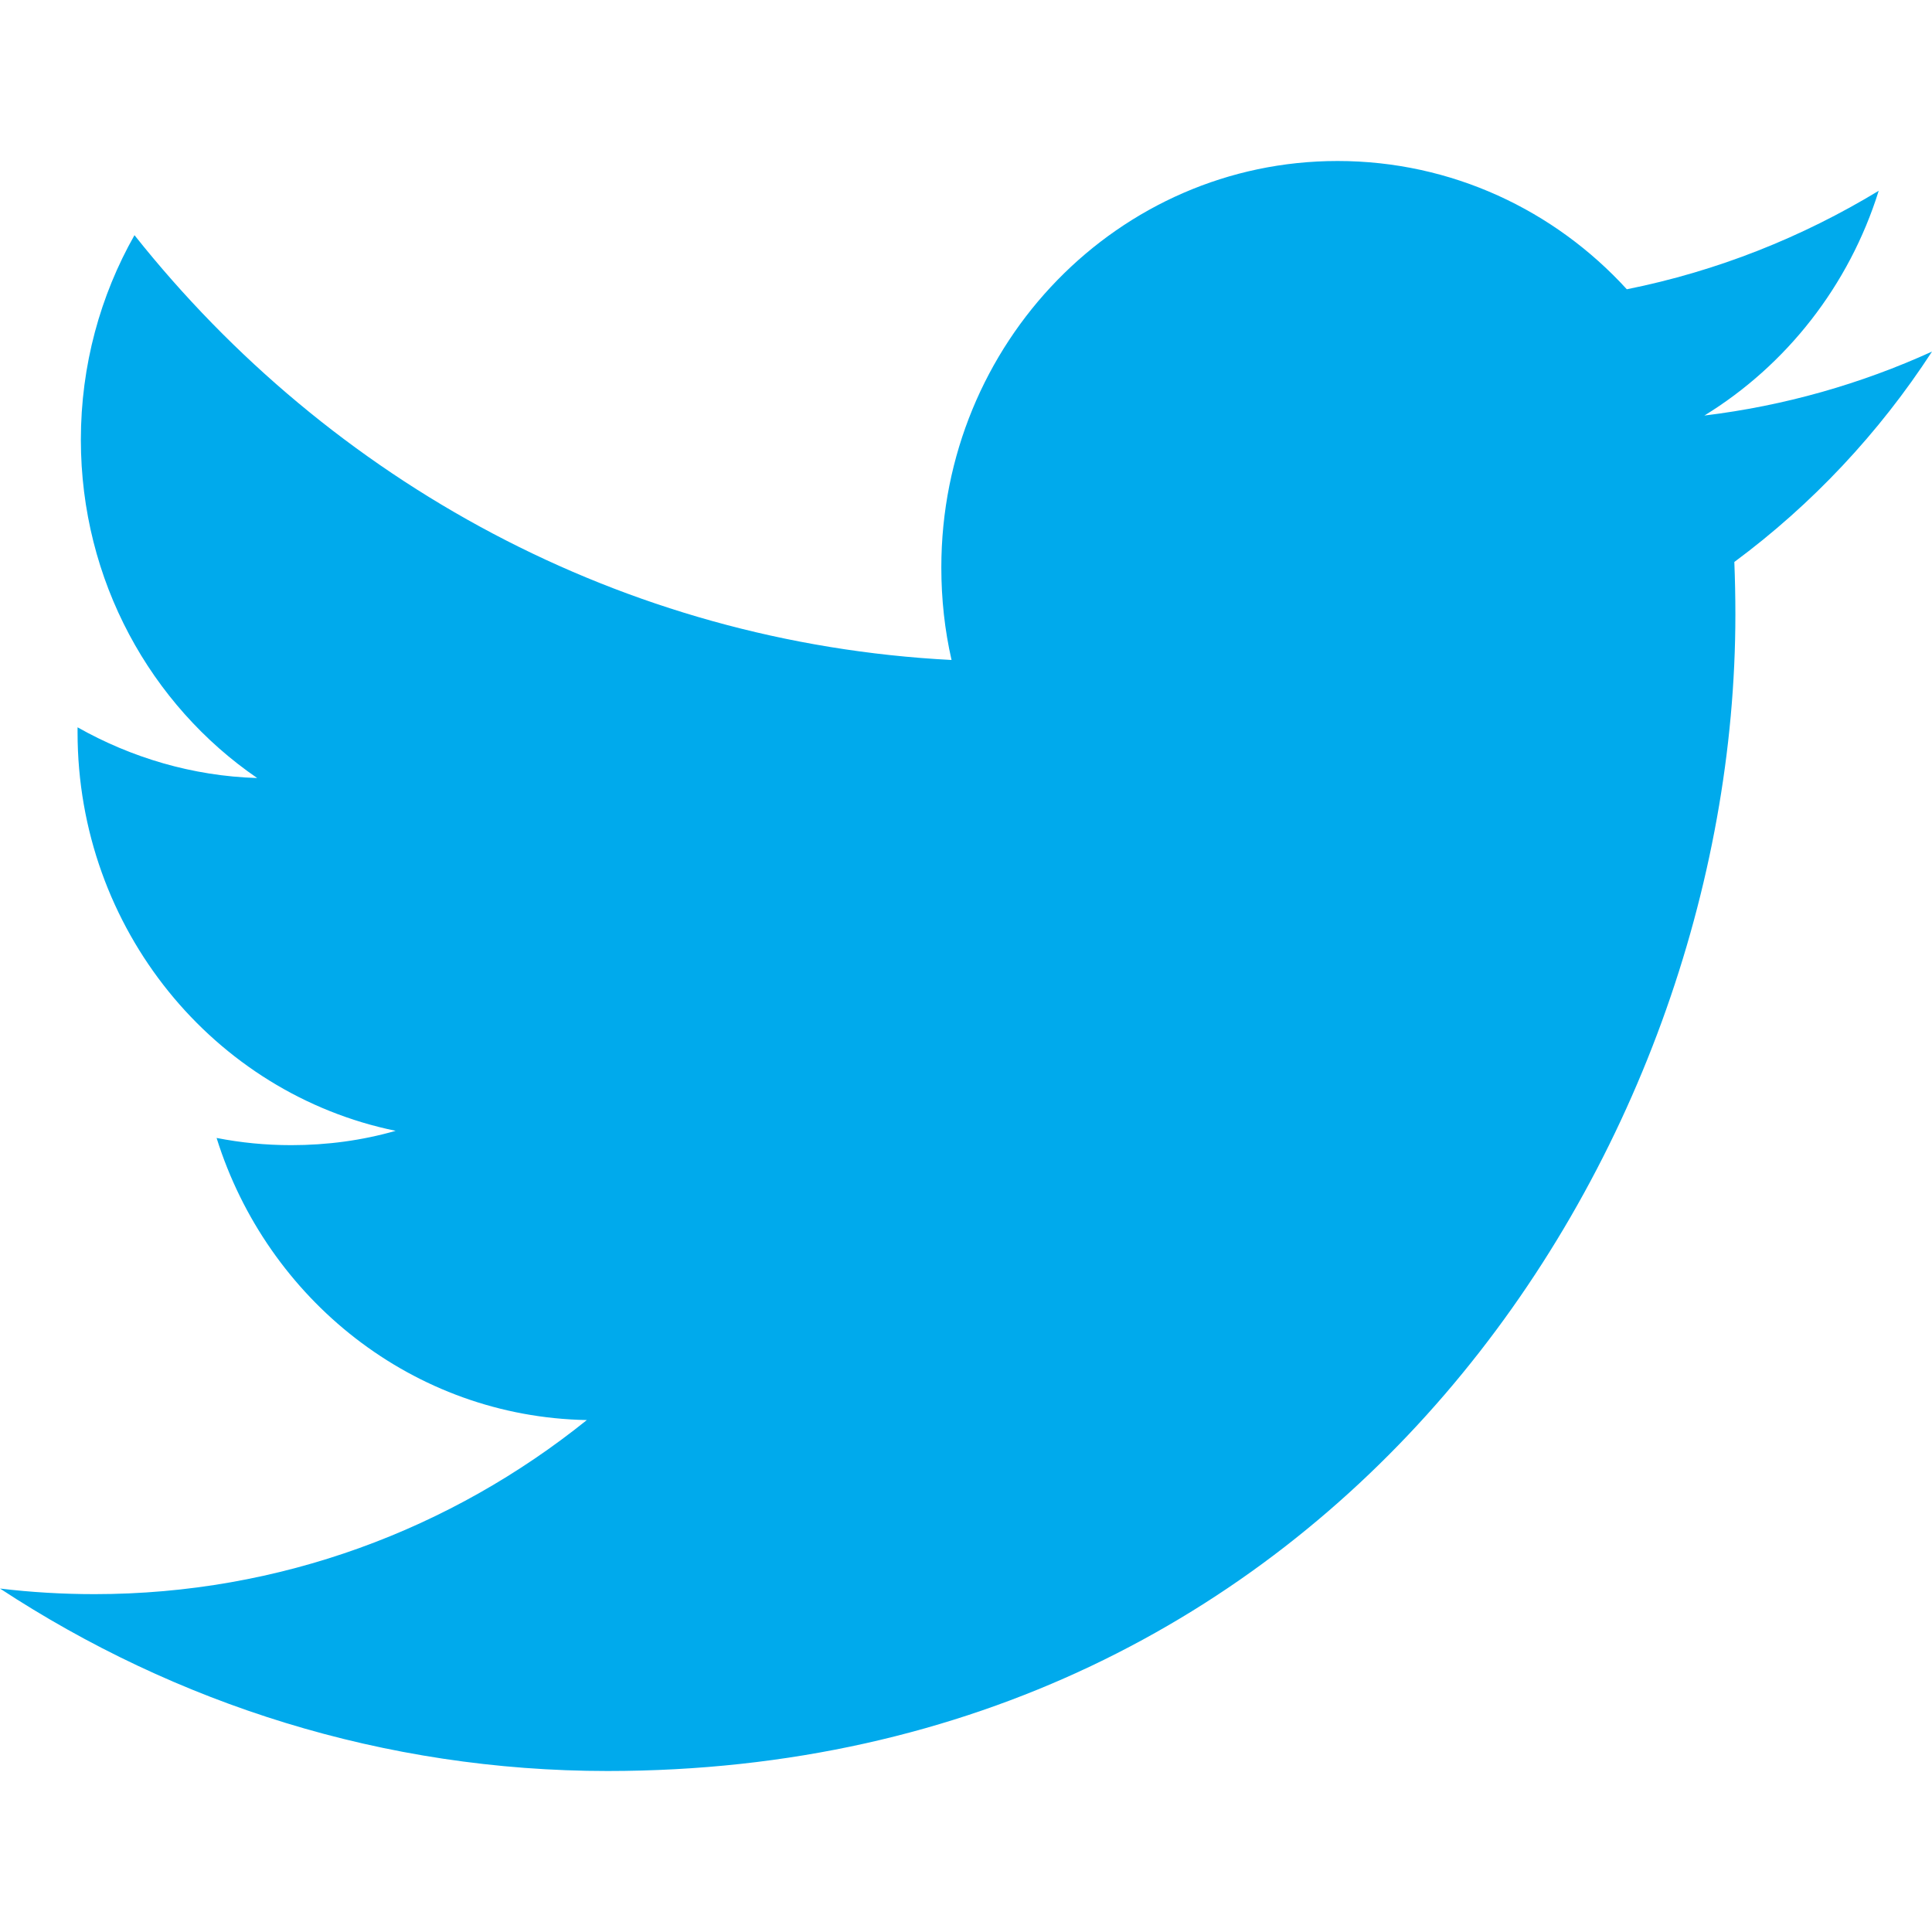
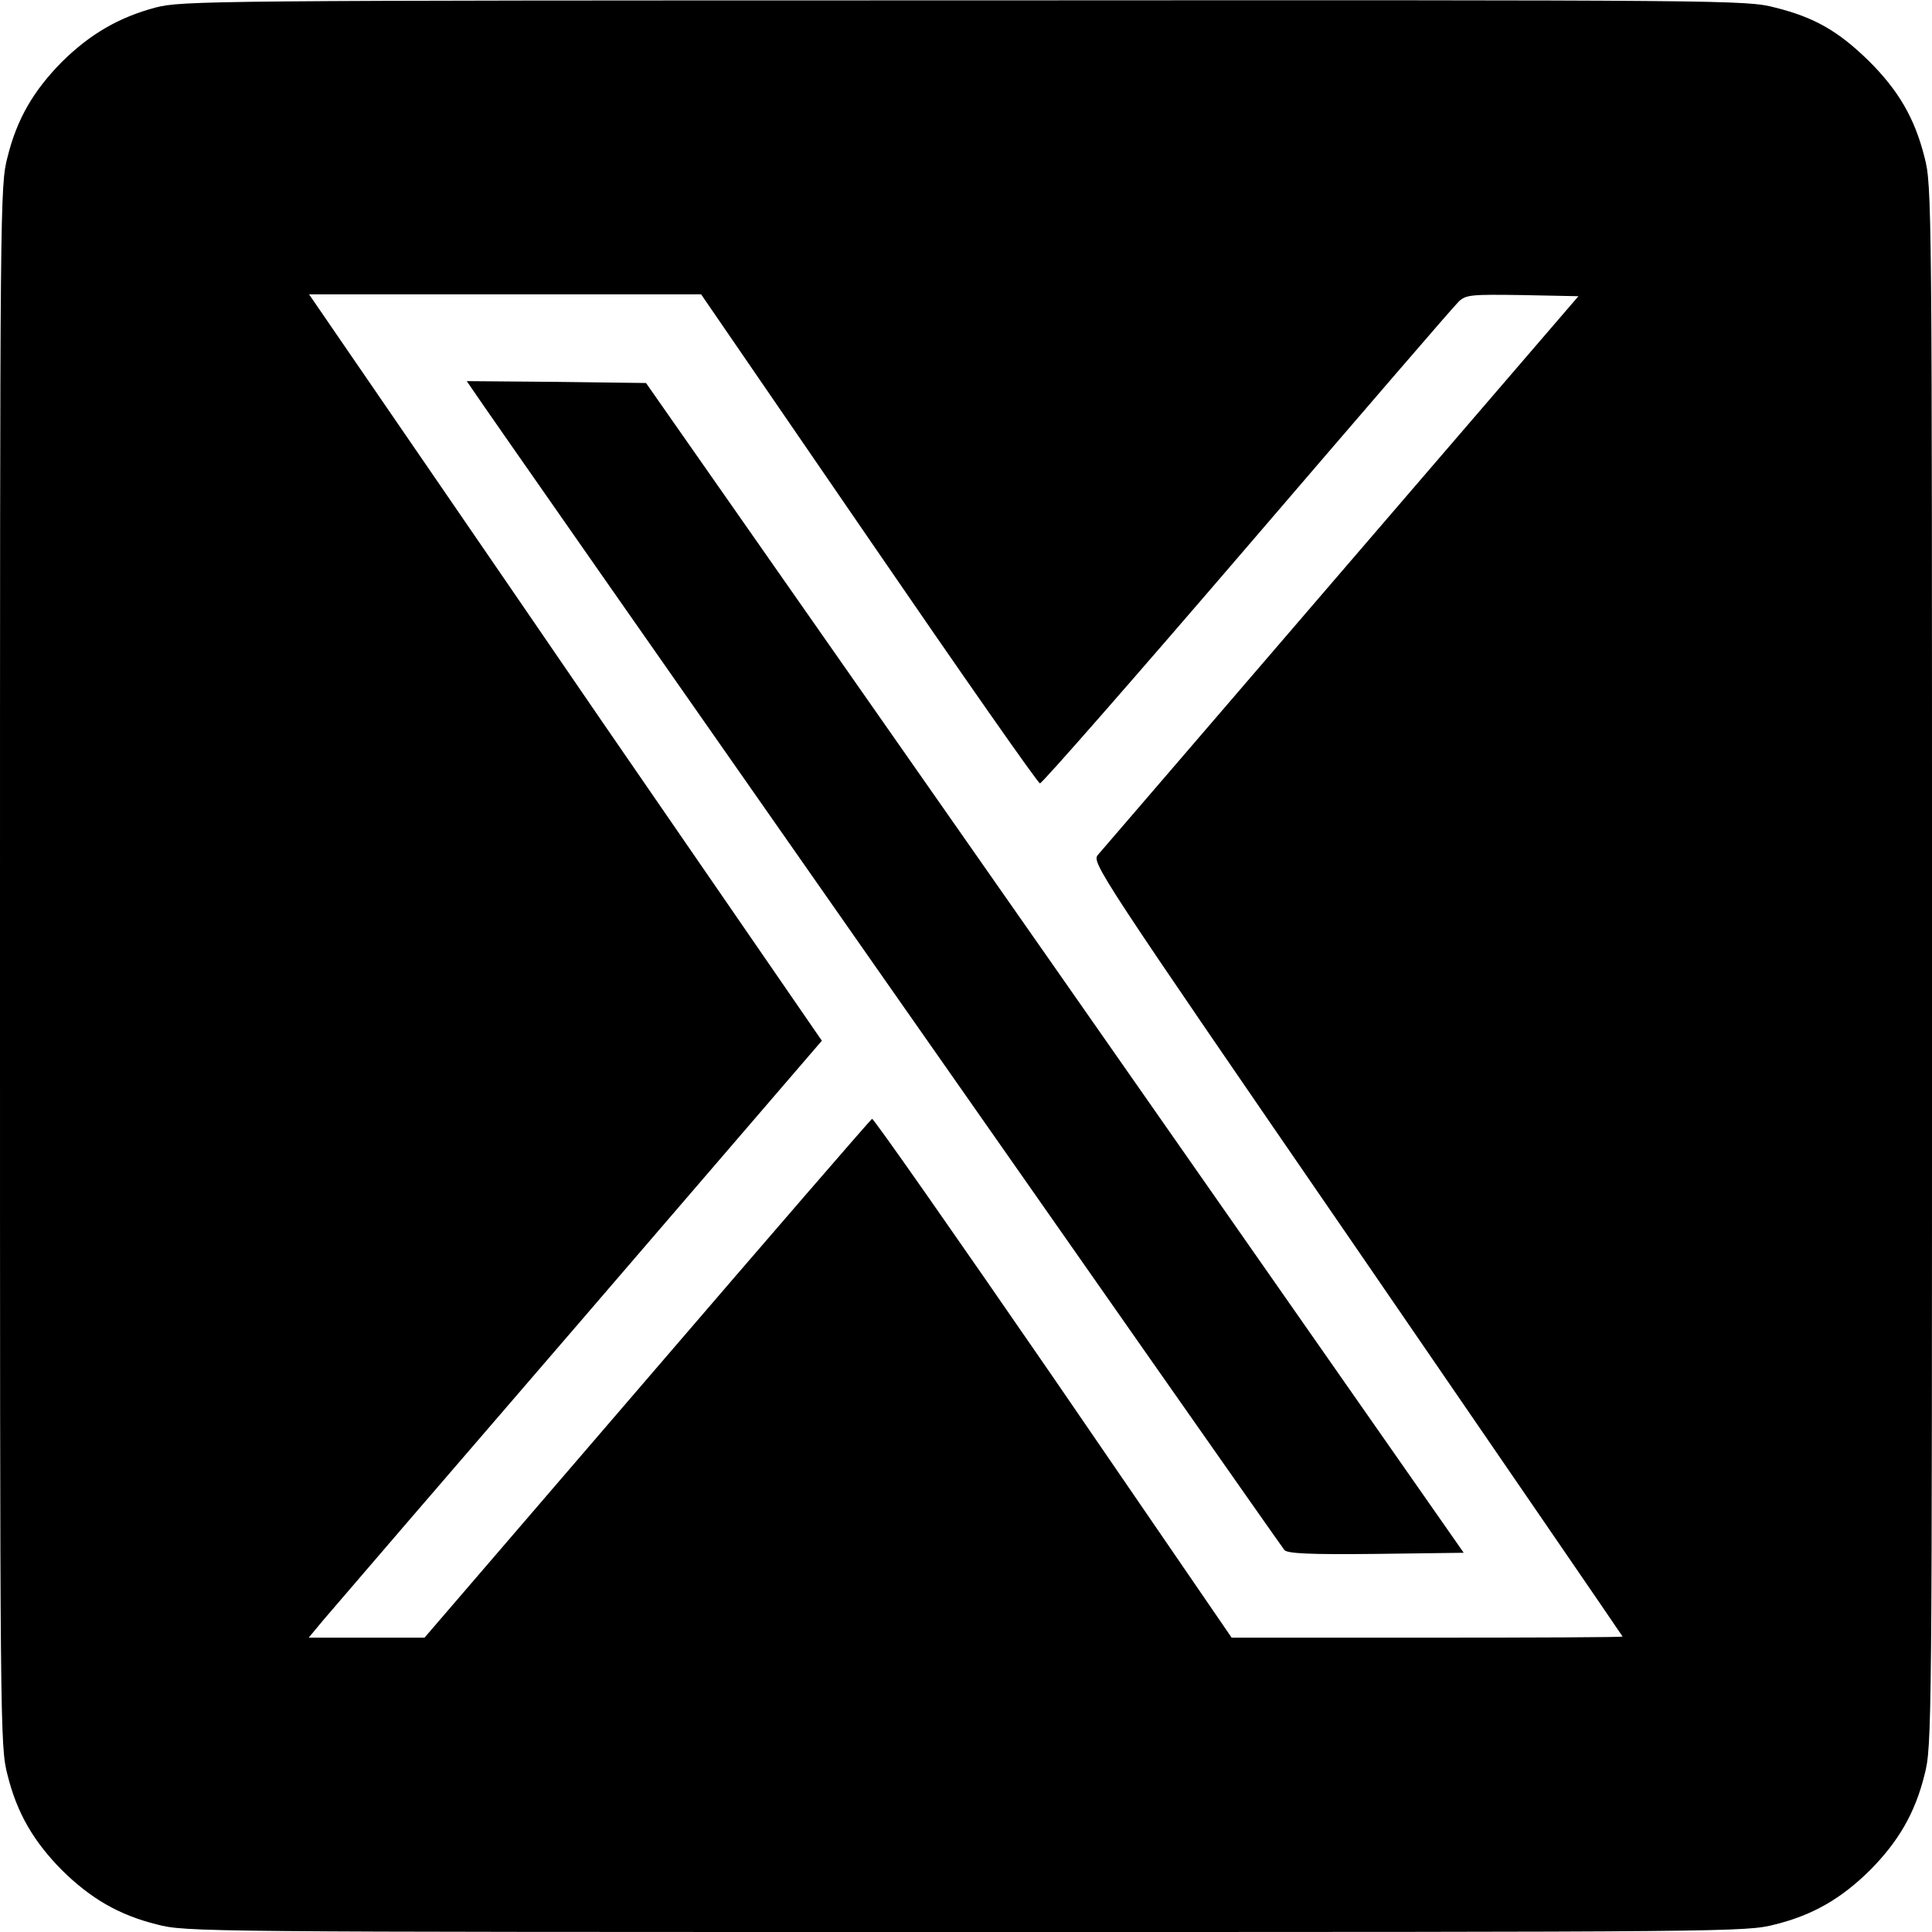
- <svg xmlns="http://www.w3.org/2000/svg" width="800px" height="800px" viewBox="0 -4 48 48" version="1.1">
-   <defs>
- 
- </defs>
-   <g id="Icons" stroke="none" stroke-width="1" fill="none" fill-rule="evenodd">
-     <g id="Color-" transform="translate(-300, -164)" fill="#00AAEC">
-       <path d="M348,168.735 C346.236,169.538 344.337,170.082 342.345,170.324 C344.38,169.076 345.94,167.097 346.676,164.74 C344.771,165.895 342.667,166.736 340.418,167.187 C338.627,165.225 336.066,164 333.231,164 C327.796,164 323.387,168.521 323.387,174.098 C323.387,174.889 323.472,175.658 323.641,176.397 C315.456,175.975 308.201,171.96 303.341,165.843 C302.493,167.34 302.009,169.076 302.009,170.925 C302.009,174.427 303.747,177.518 306.39,179.33 C304.778,179.281 303.257,178.821 301.927,178.07 L301.927,178.194 C301.927,183.088 305.322,187.171 309.83,188.095 C309.004,188.332 308.134,188.451 307.235,188.451 C306.601,188.451 305.981,188.39 305.381,188.272 C306.635,192.282 310.269,195.203 314.58,195.281 C311.21,197.991 306.962,199.606 302.35,199.606 C301.555,199.606 300.769,199.559 300,199.467 C304.359,202.327 309.537,204 315.096,204 C333.211,204 343.115,188.615 343.115,175.27 C343.115,174.831 343.106,174.392 343.089,173.962 C345.014,172.537 346.684,170.761 348,168.735" id="Twitter">
- 
- </path>
-     </g>
+ <svg xmlns="http://www.w3.org/2000/svg" version="1.0" width="512pt" height="512pt" viewBox="0 0 512 512" preserveAspectRatio="xMidYMid meet">
+   <g transform="translate(0,512) scale(0.1,-0.1)" fill="#000000" stroke="none">
+     <path d="M412 5100 c-97 -26 -173 -70 -248 -144 -75 -76 -119 -151 -144 -252 -20 -76 -20 -115 -20 -2144 0 -2029 0 -2068 20 -2144 25 -101 69 -176 144 -252 76 -75 151 -119 252 -144 76 -20 115 -20 2144 -20 2029 0 2068 0 2144 20 101 25 176 69 252 144 75 76 119 151 144 252 20 76 20 115 20 2144 0 2029 0 2068 -20 2144 -26 103 -69 177 -149 256 -79 77 -142 114 -247 140 -76 20 -117 20 -2148 19 -2010 0 -2073 -1 -2144 -19z m1890 -1407 c244 -356 448 -648 454 -649 5 -1 252 281 549 627 297 346 549 639 561 650 19 18 33 19 169 17 l148 -3 -628 -730 c-345 -401 -635 -739 -645 -750 -18 -20 -5 -40 686 -1045 387 -564 704 -1026 704 -1027 0 -2 -233 -3 -518 -3 l-518 0 -473 690 c-261 379 -477 688 -480 685 -4 -2 -272 -312 -596 -689 l-590 -686 -153 0 -154 0 40 48 c22 26 328 382 680 790 l640 744 -586 851 c-321 469 -627 914 -679 990 l-94 137 519 0 520 0 444 -647z" />
+     <path d="M1252 4088 c44 -67 2142 -3065 2152 -3076 9 -9 67 -12 244 -10 l231 3 -1083 1550 -1084 1550 -237 3 -238 2 15 -22z" />
  </g>
</svg>
